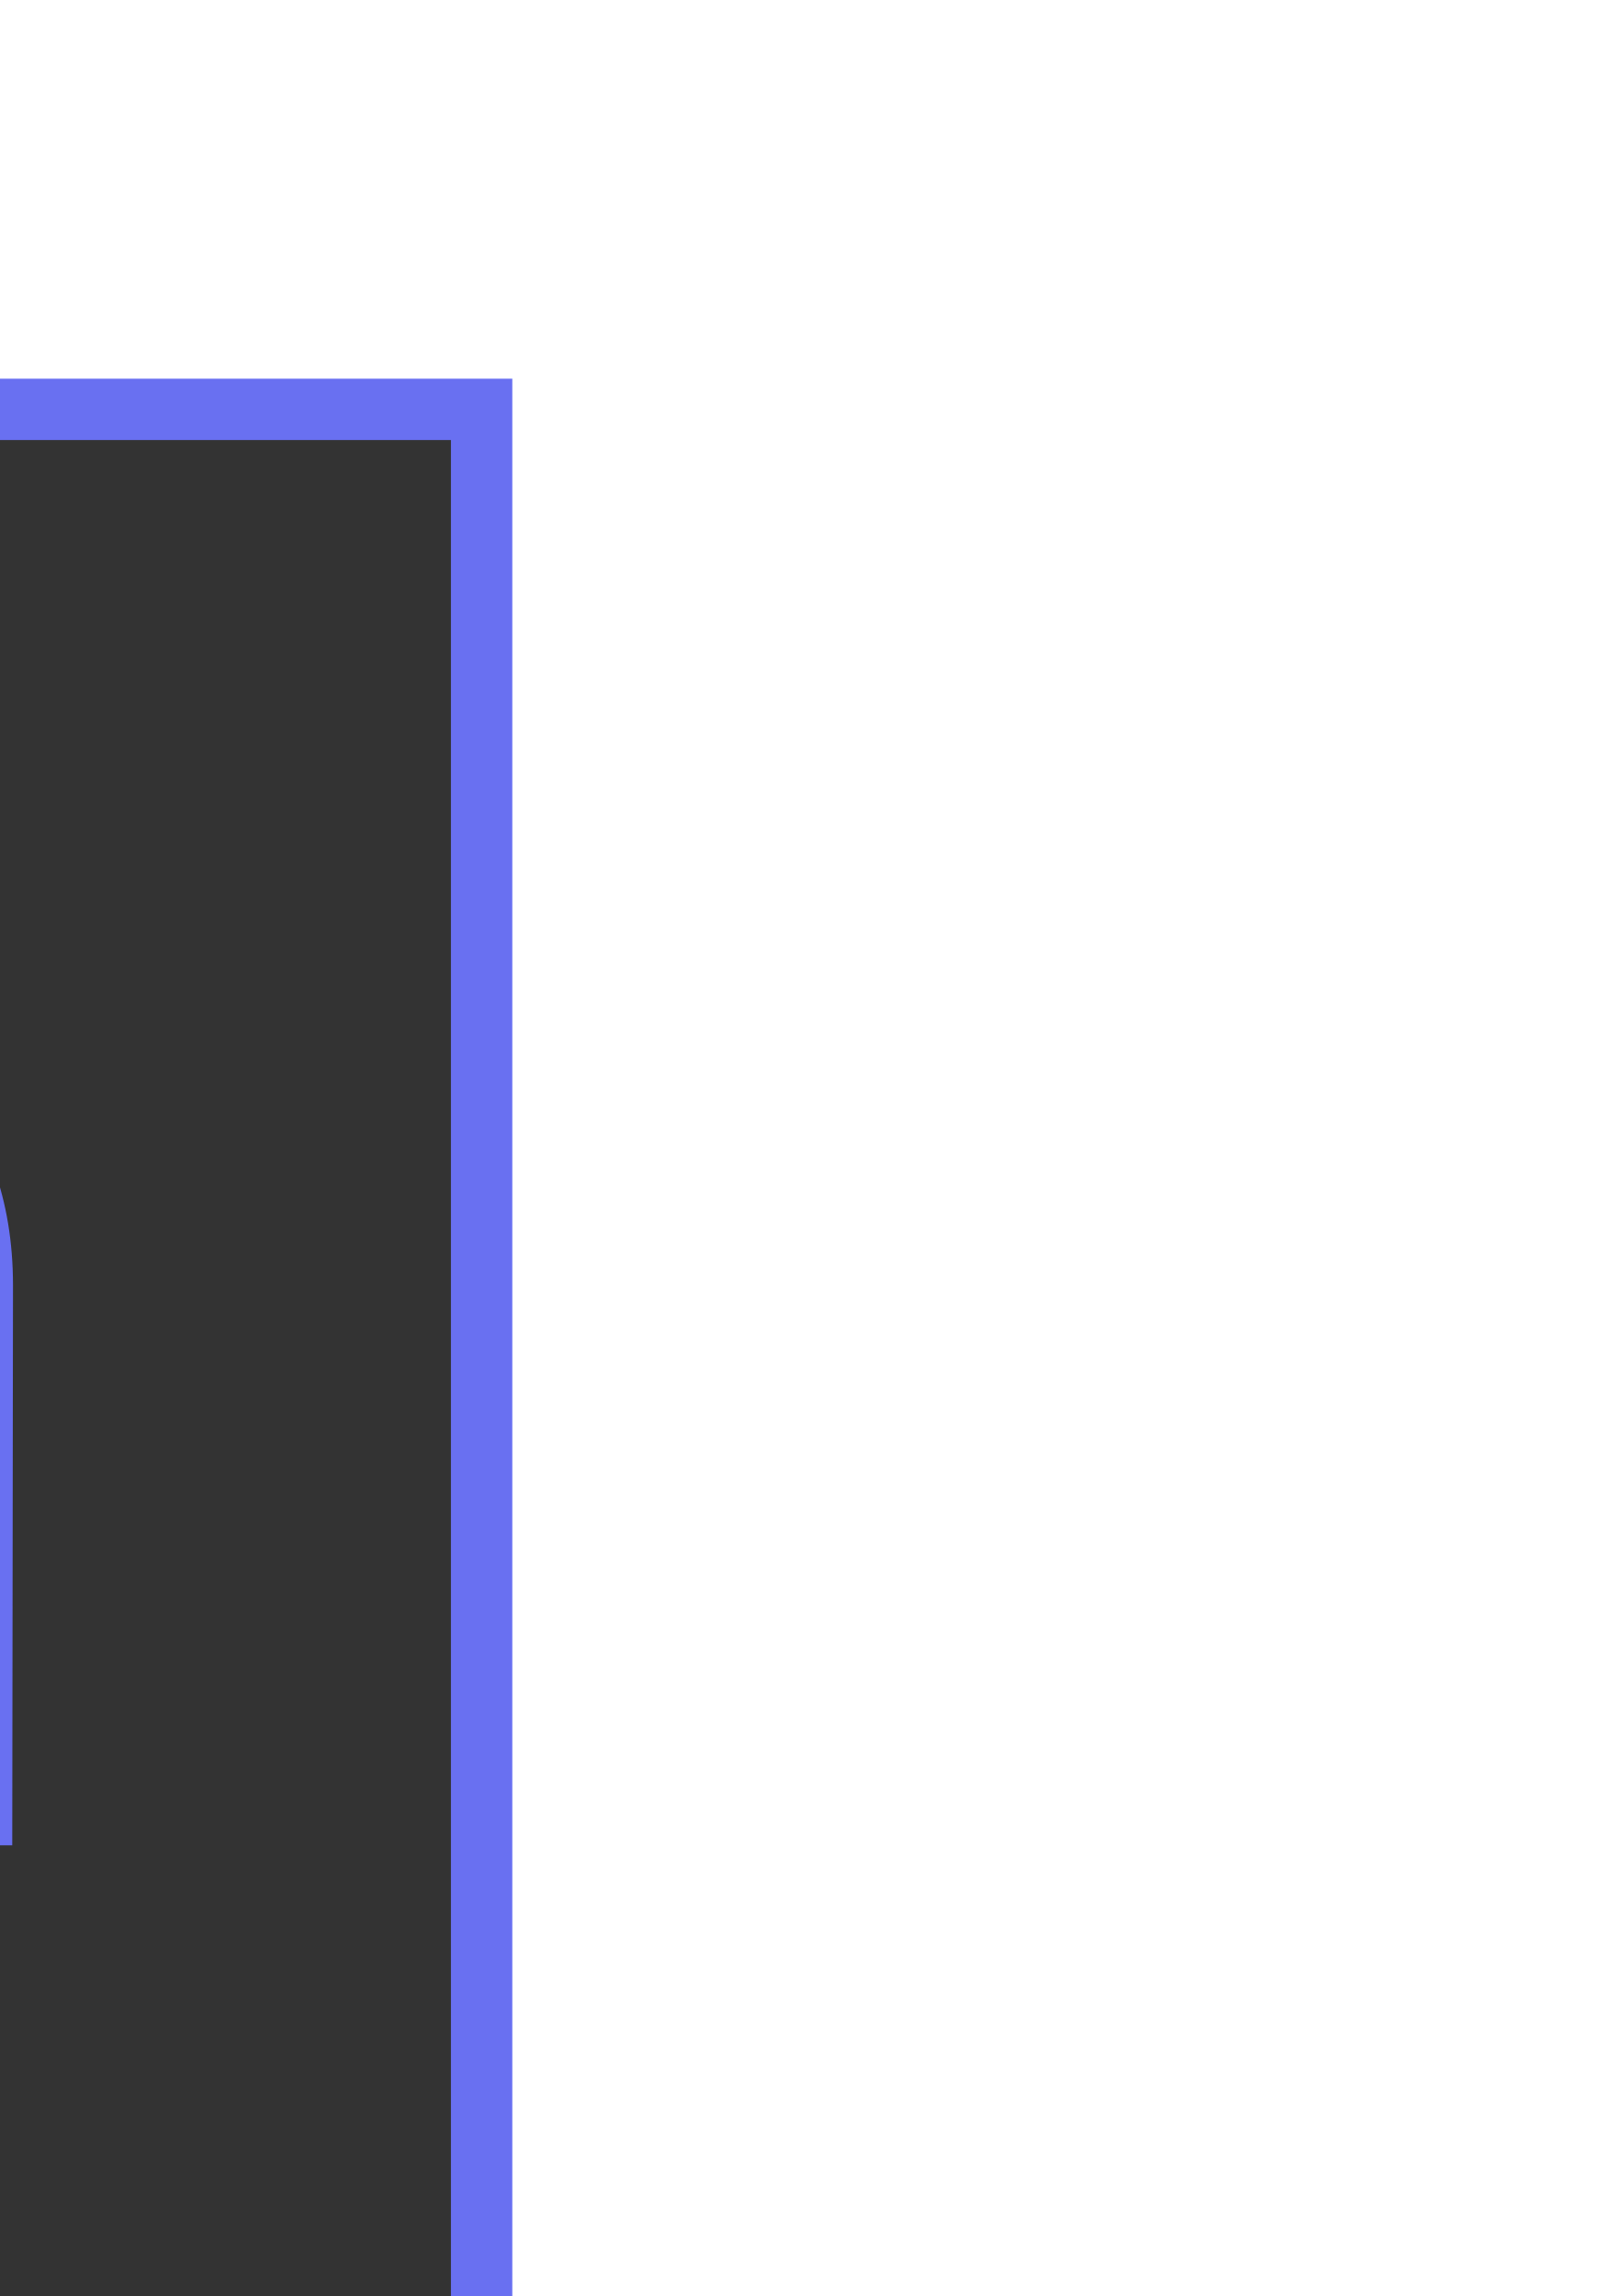
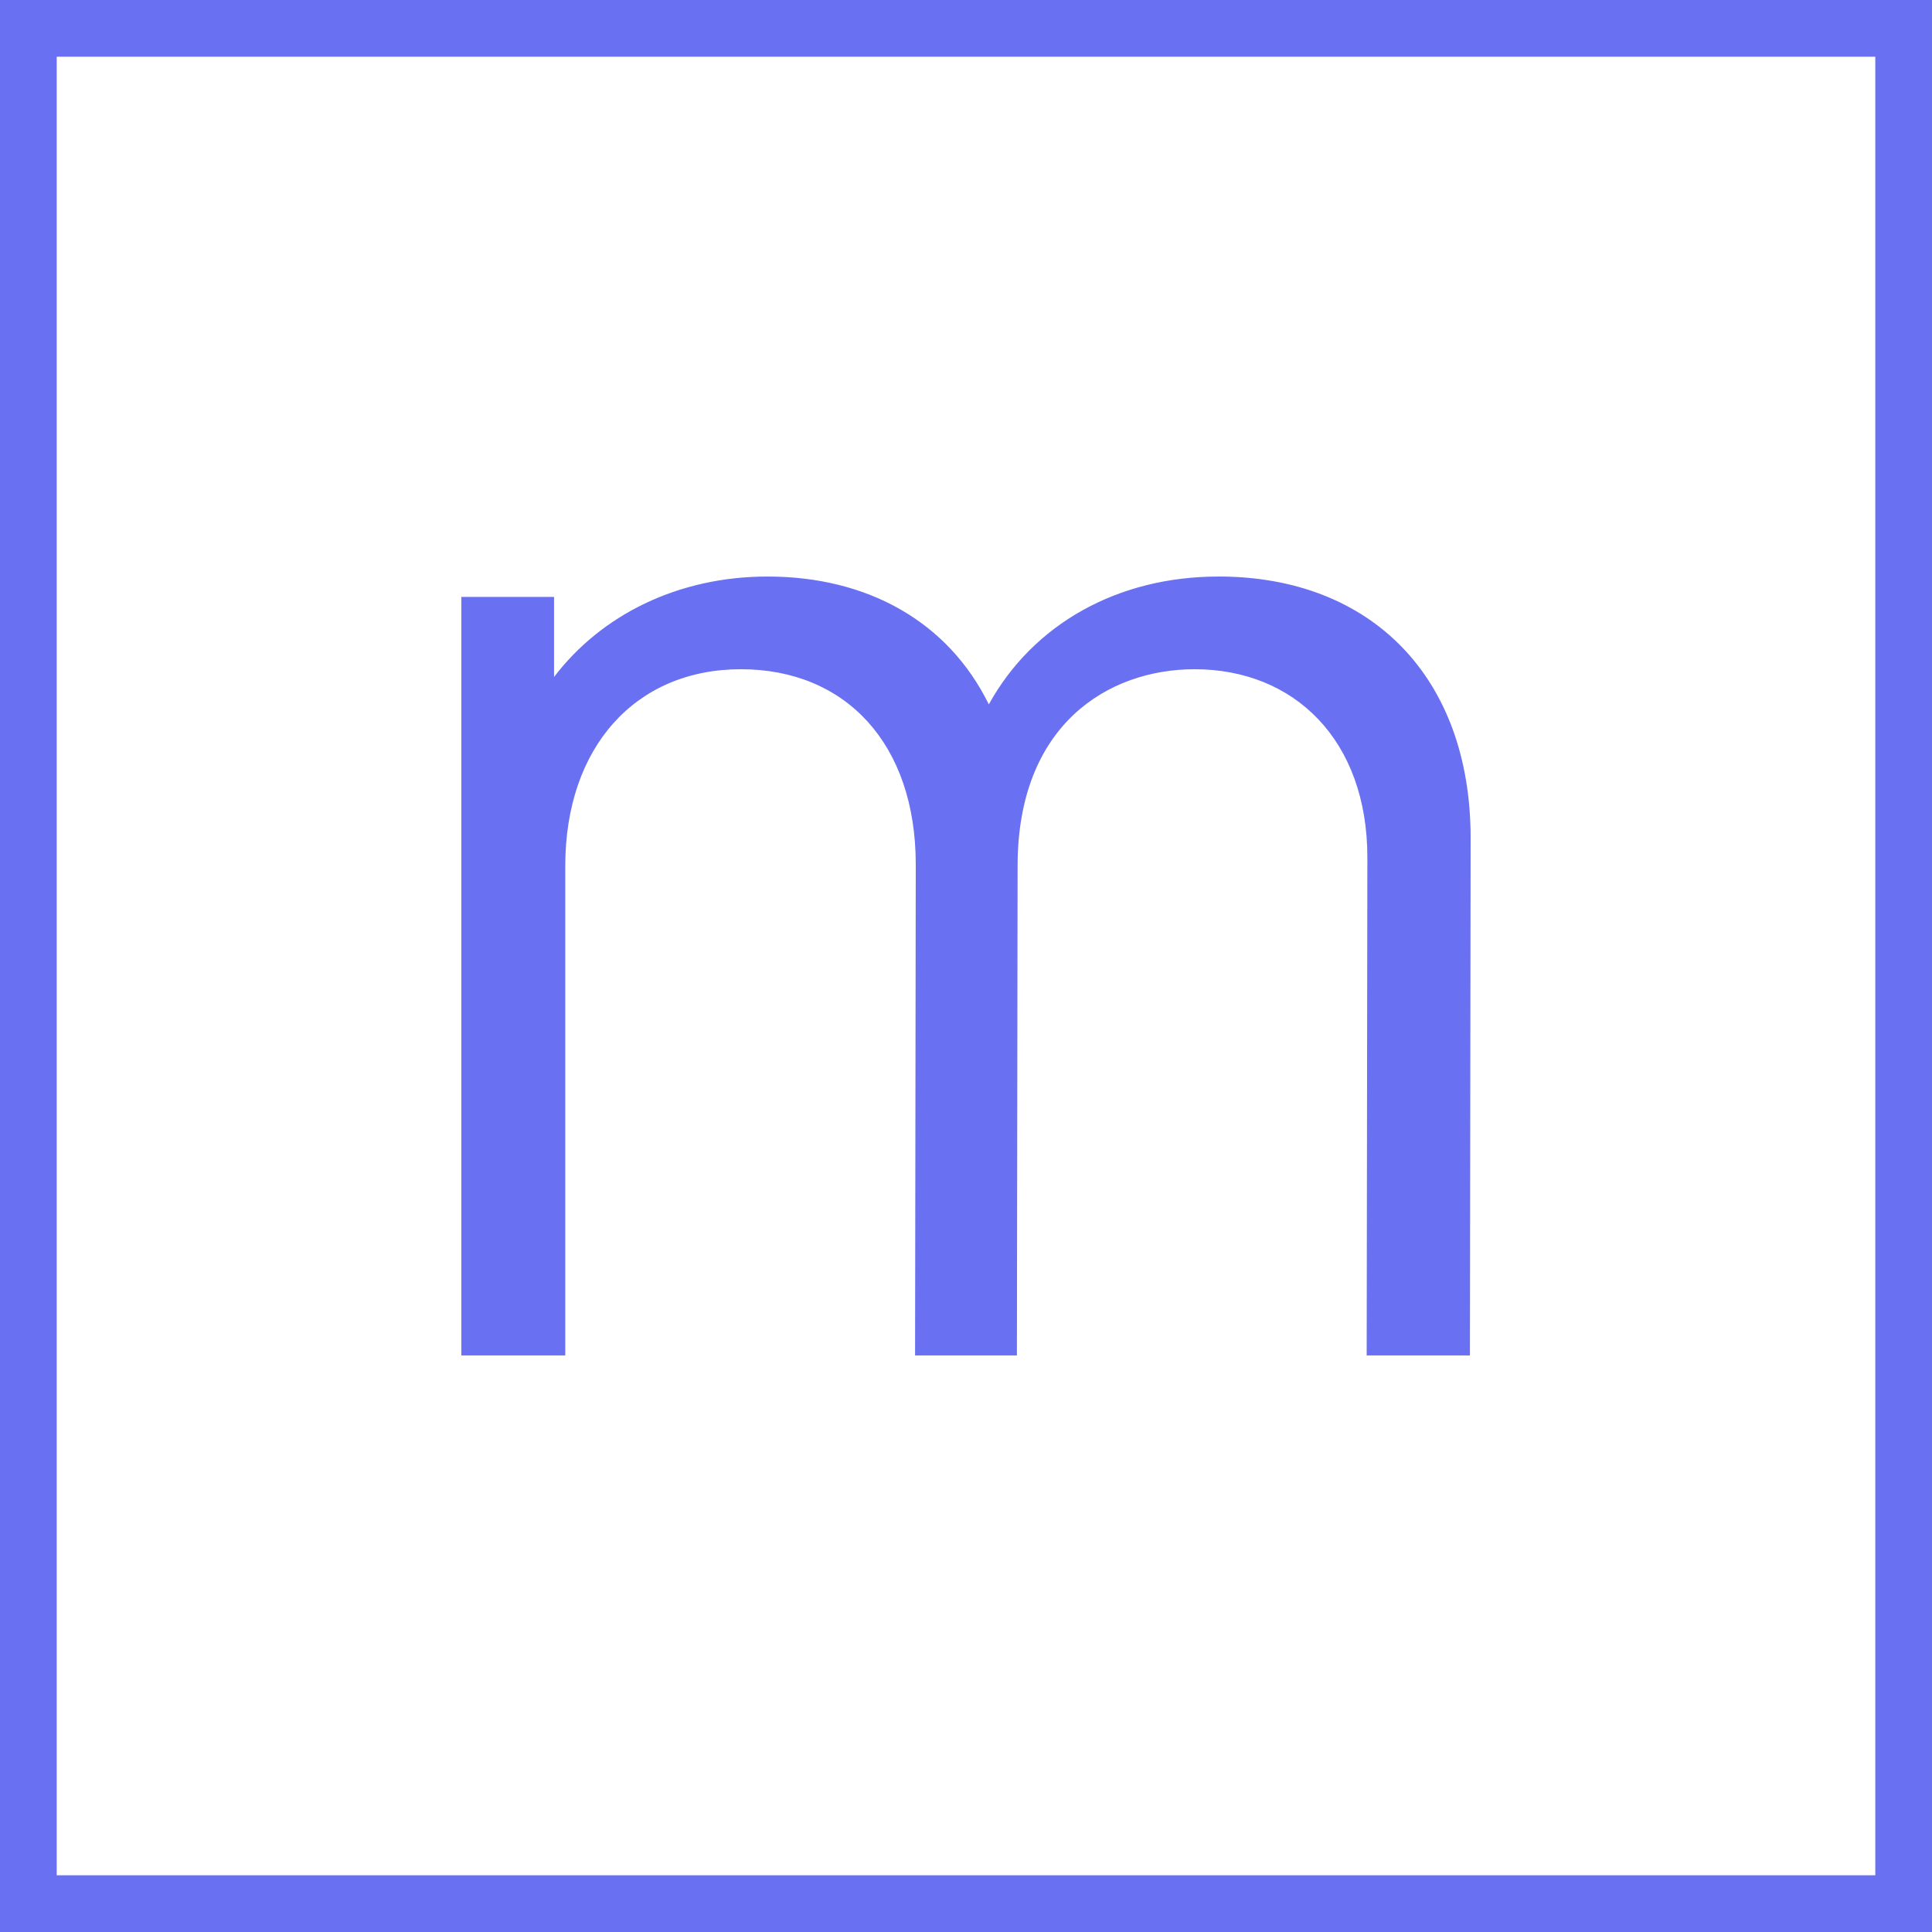
- <svg xmlns="http://www.w3.org/2000/svg" width="210mm" height="297mm" viewBox="0 0 210 297" version="1.1" id="svg8">
+ <svg xmlns="http://www.w3.org/2000/svg" width="1022.064" height="1022.063" viewBox="0 0 270.421 270.421" version="1.1" id="svg8">
  <defs id="defs2" />
-   <g id="layer1">
-     <rect style="opacity:1;fill:#333333;fill-opacity:1;stroke:#6970f1;stroke-width:7.938;stroke-linecap:round;stroke-linejoin:miter;stroke-miterlimit:4;stroke-dasharray:none;stroke-opacity:1" id="rect819" width="262.483" height="262.483" x="-200.193" y="52.953" />
+   <g id="layer1" transform="translate(204.162,-48.9843)">
+     <rect style="opacity:1;fill:none;fill-opacity:1;stroke:#6970f1;stroke-width:7.938;stroke-linecap:round;stroke-linejoin:miter;stroke-miterlimit:4;stroke-dasharray:none;stroke-opacity:1" id="rect819" width="262.483" height="262.483" x="-200.193" y="52.953" />
    <g aria-label="m" style="font-style:normal;font-weight:normal;font-size:10.583px;line-height:1.25;font-family:sans-serif;letter-spacing:0px;word-spacing:0px;fill:#6970f1;fill-opacity:1;stroke:none;stroke-width:0.265" id="text817" transform="matrix(3.870417,0,0,3.870417,196.5172,-502.7399)">
      <path d="m -59.458,163.399 c -3.658,0 -6.706,1.727 -8.306,4.623 -1.473,-2.997 -4.394,-4.623 -8.001,-4.623 -3.251,0 -6.02,1.397 -7.722,3.632 v -2.896 h -3.353 v 27.432 h 3.759 v -17.704 c 0,-4.293 2.54,-7.112 6.35,-7.112 3.785,0 6.325,2.692 6.325,7.061 l -0.025,17.755 h 3.683 l 0.025,-17.704 c 0,-5.105 3.277,-7.112 6.401,-7.112 3.607,0 6.248,2.565 6.248,6.807 l -0.025,18.009 h 3.734 l 0.025,-18.72 c 0,-5.791 -3.581,-9.449 -9.119,-9.449 z" style="font-style:normal;font-variant:normal;font-weight:normal;font-stretch:normal;font-size:50.8px;font-family:Manrope;-inkscape-font-specification:'Manrope, Normal';font-variant-ligatures:normal;font-variant-caps:normal;font-variant-numeric:normal;font-feature-settings:normal;text-align:start;writing-mode:lr-tb;text-anchor:start;fill:#6970f1;fill-opacity:1;stroke-width:0.265" id="path941" />
    </g>
  </g>
</svg>
